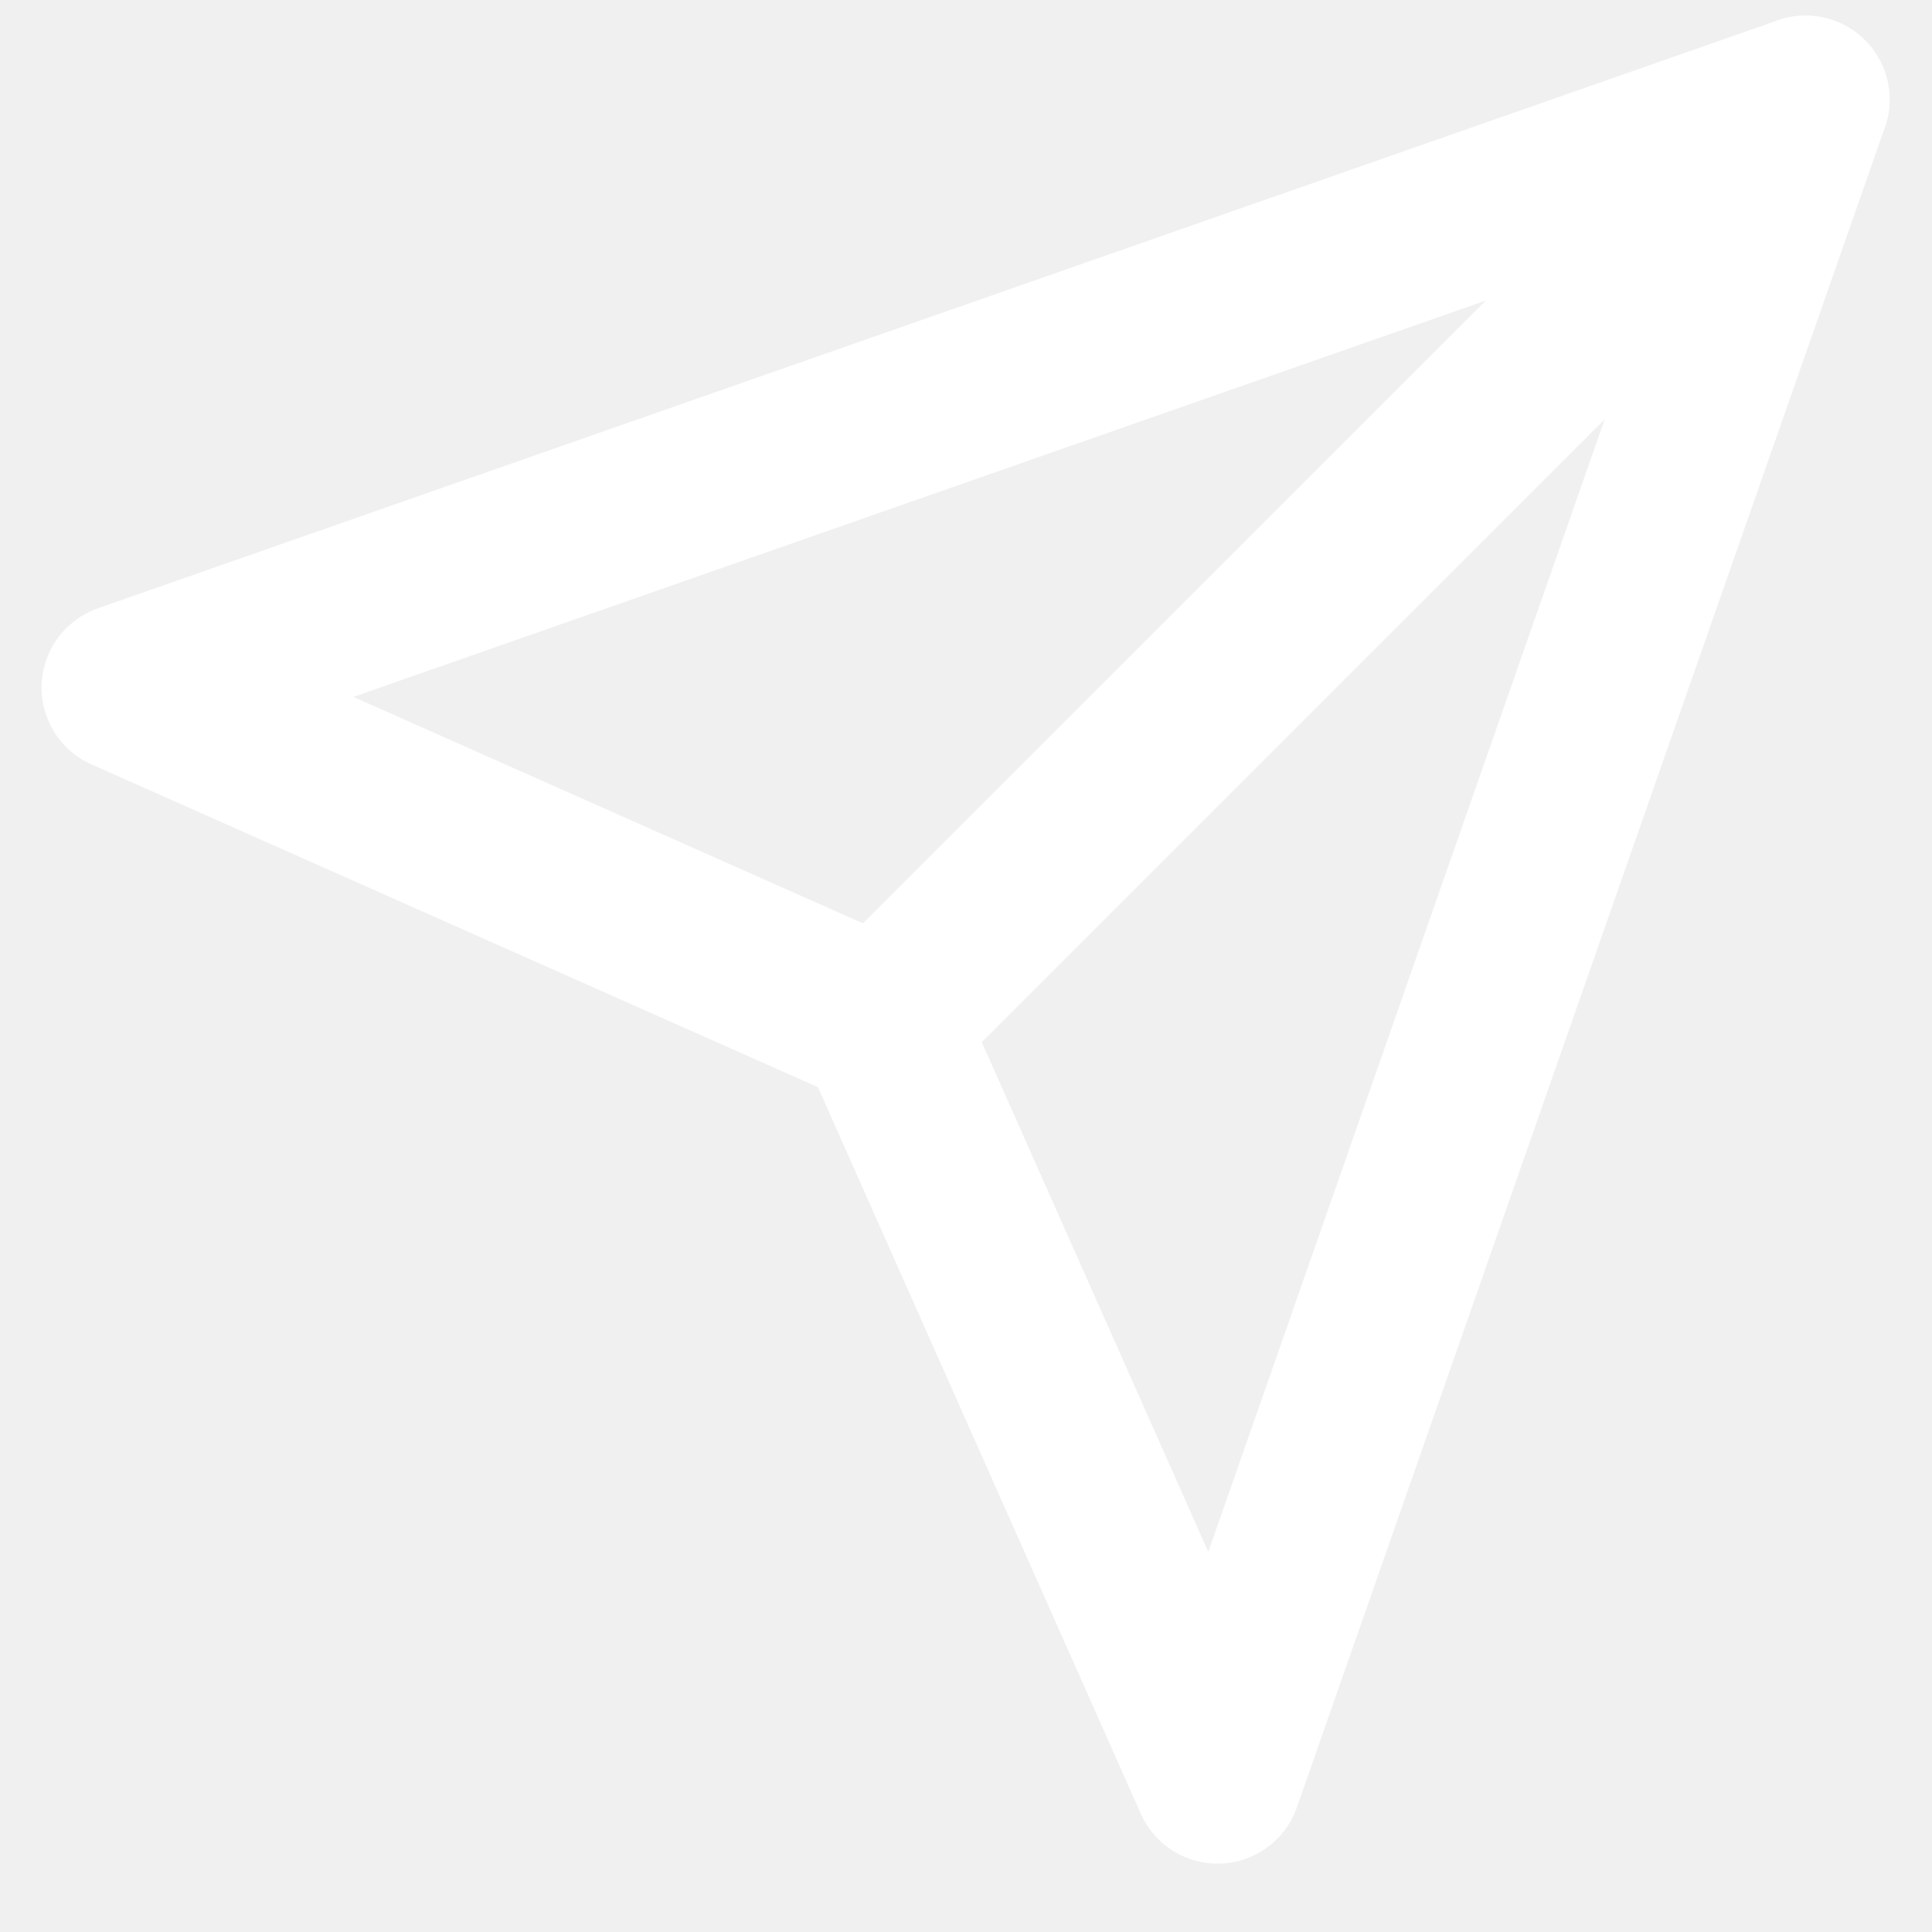
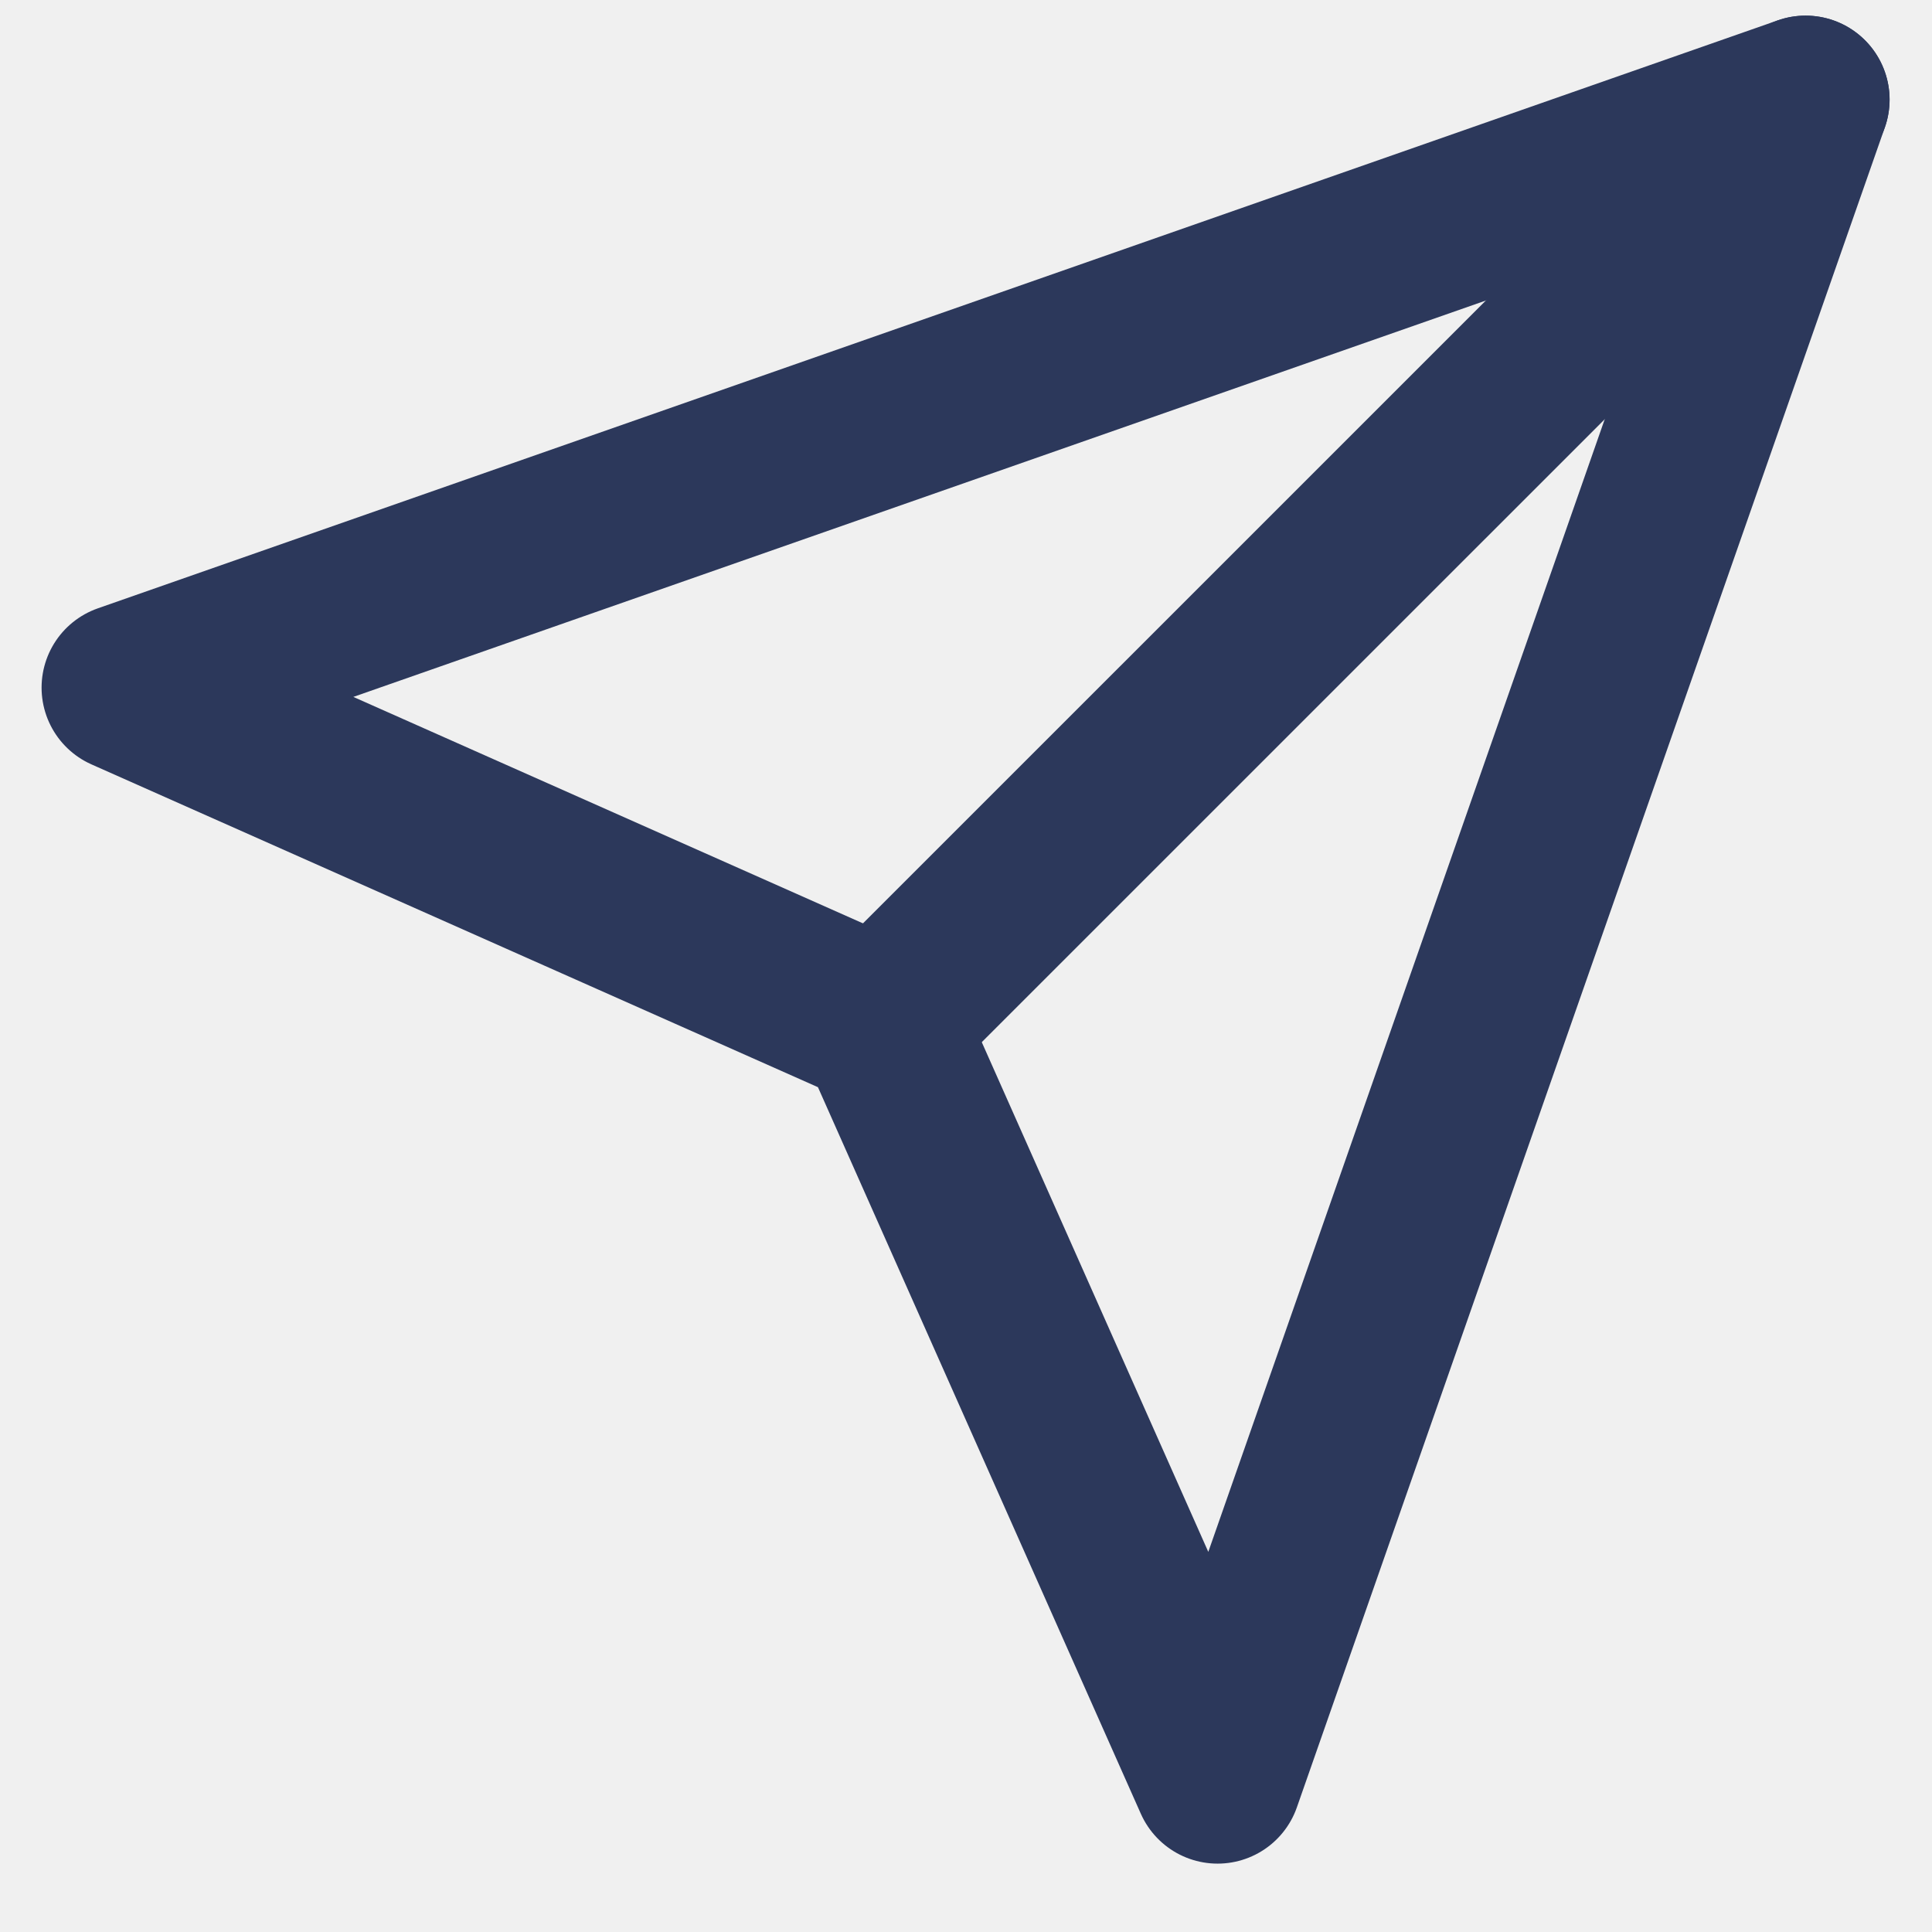
<svg xmlns="http://www.w3.org/2000/svg" width="23" height="23" viewBox="0 0 23 23" fill="none">
-   <path d="M21.495 1.186L10.495 12.185" stroke="white" stroke-width="2" stroke-linecap="round" stroke-linejoin="round" />
-   <path d="M21.495 1.186L14.495 21.186L10.495 12.185L1.495 8.186L21.495 1.186Z" stroke="white" stroke-width="2" stroke-linecap="round" stroke-linejoin="round" />
+   <path d="M21.495 1.186L10.495 12.185" stroke="#2c385b" stroke-width="2" stroke-linecap="round" stroke-linejoin="round" />
+   <path d="M21.495 1.186L14.495 21.186L10.495 12.185L1.495 8.186L21.495 1.186Z" stroke="#2c385b" stroke-width="2" stroke-linecap="round" stroke-linejoin="round" />
</svg>
